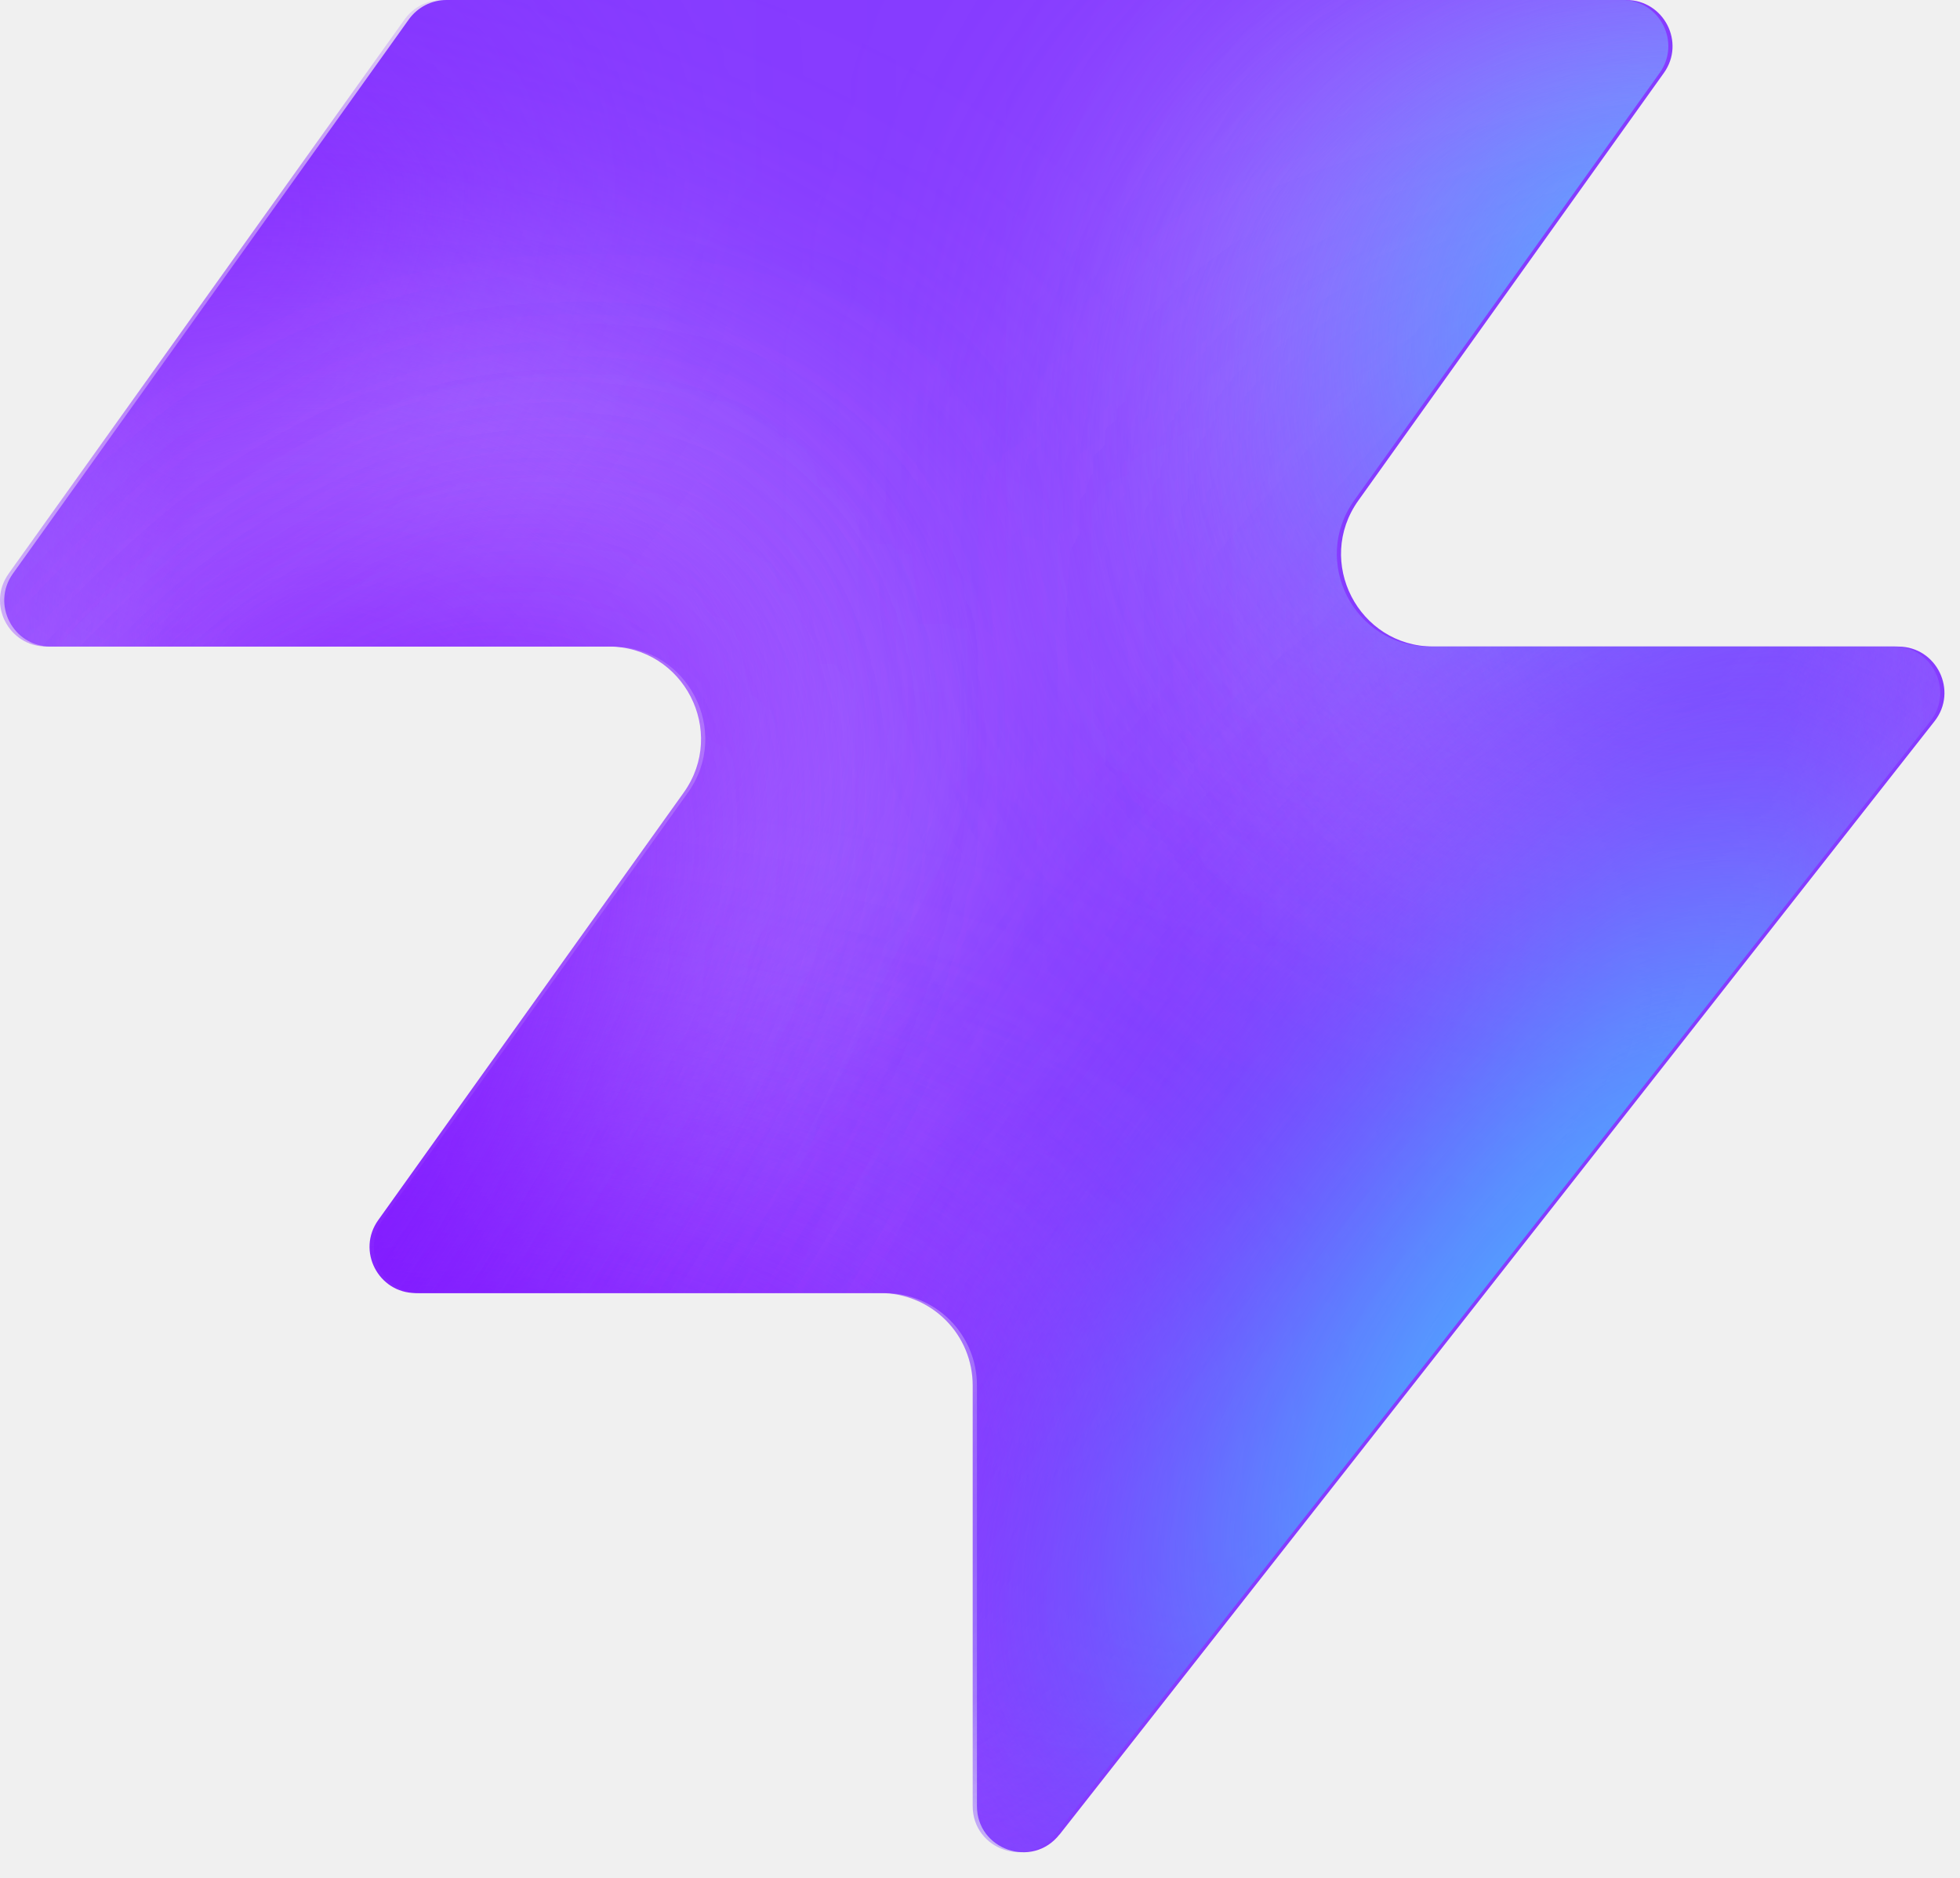
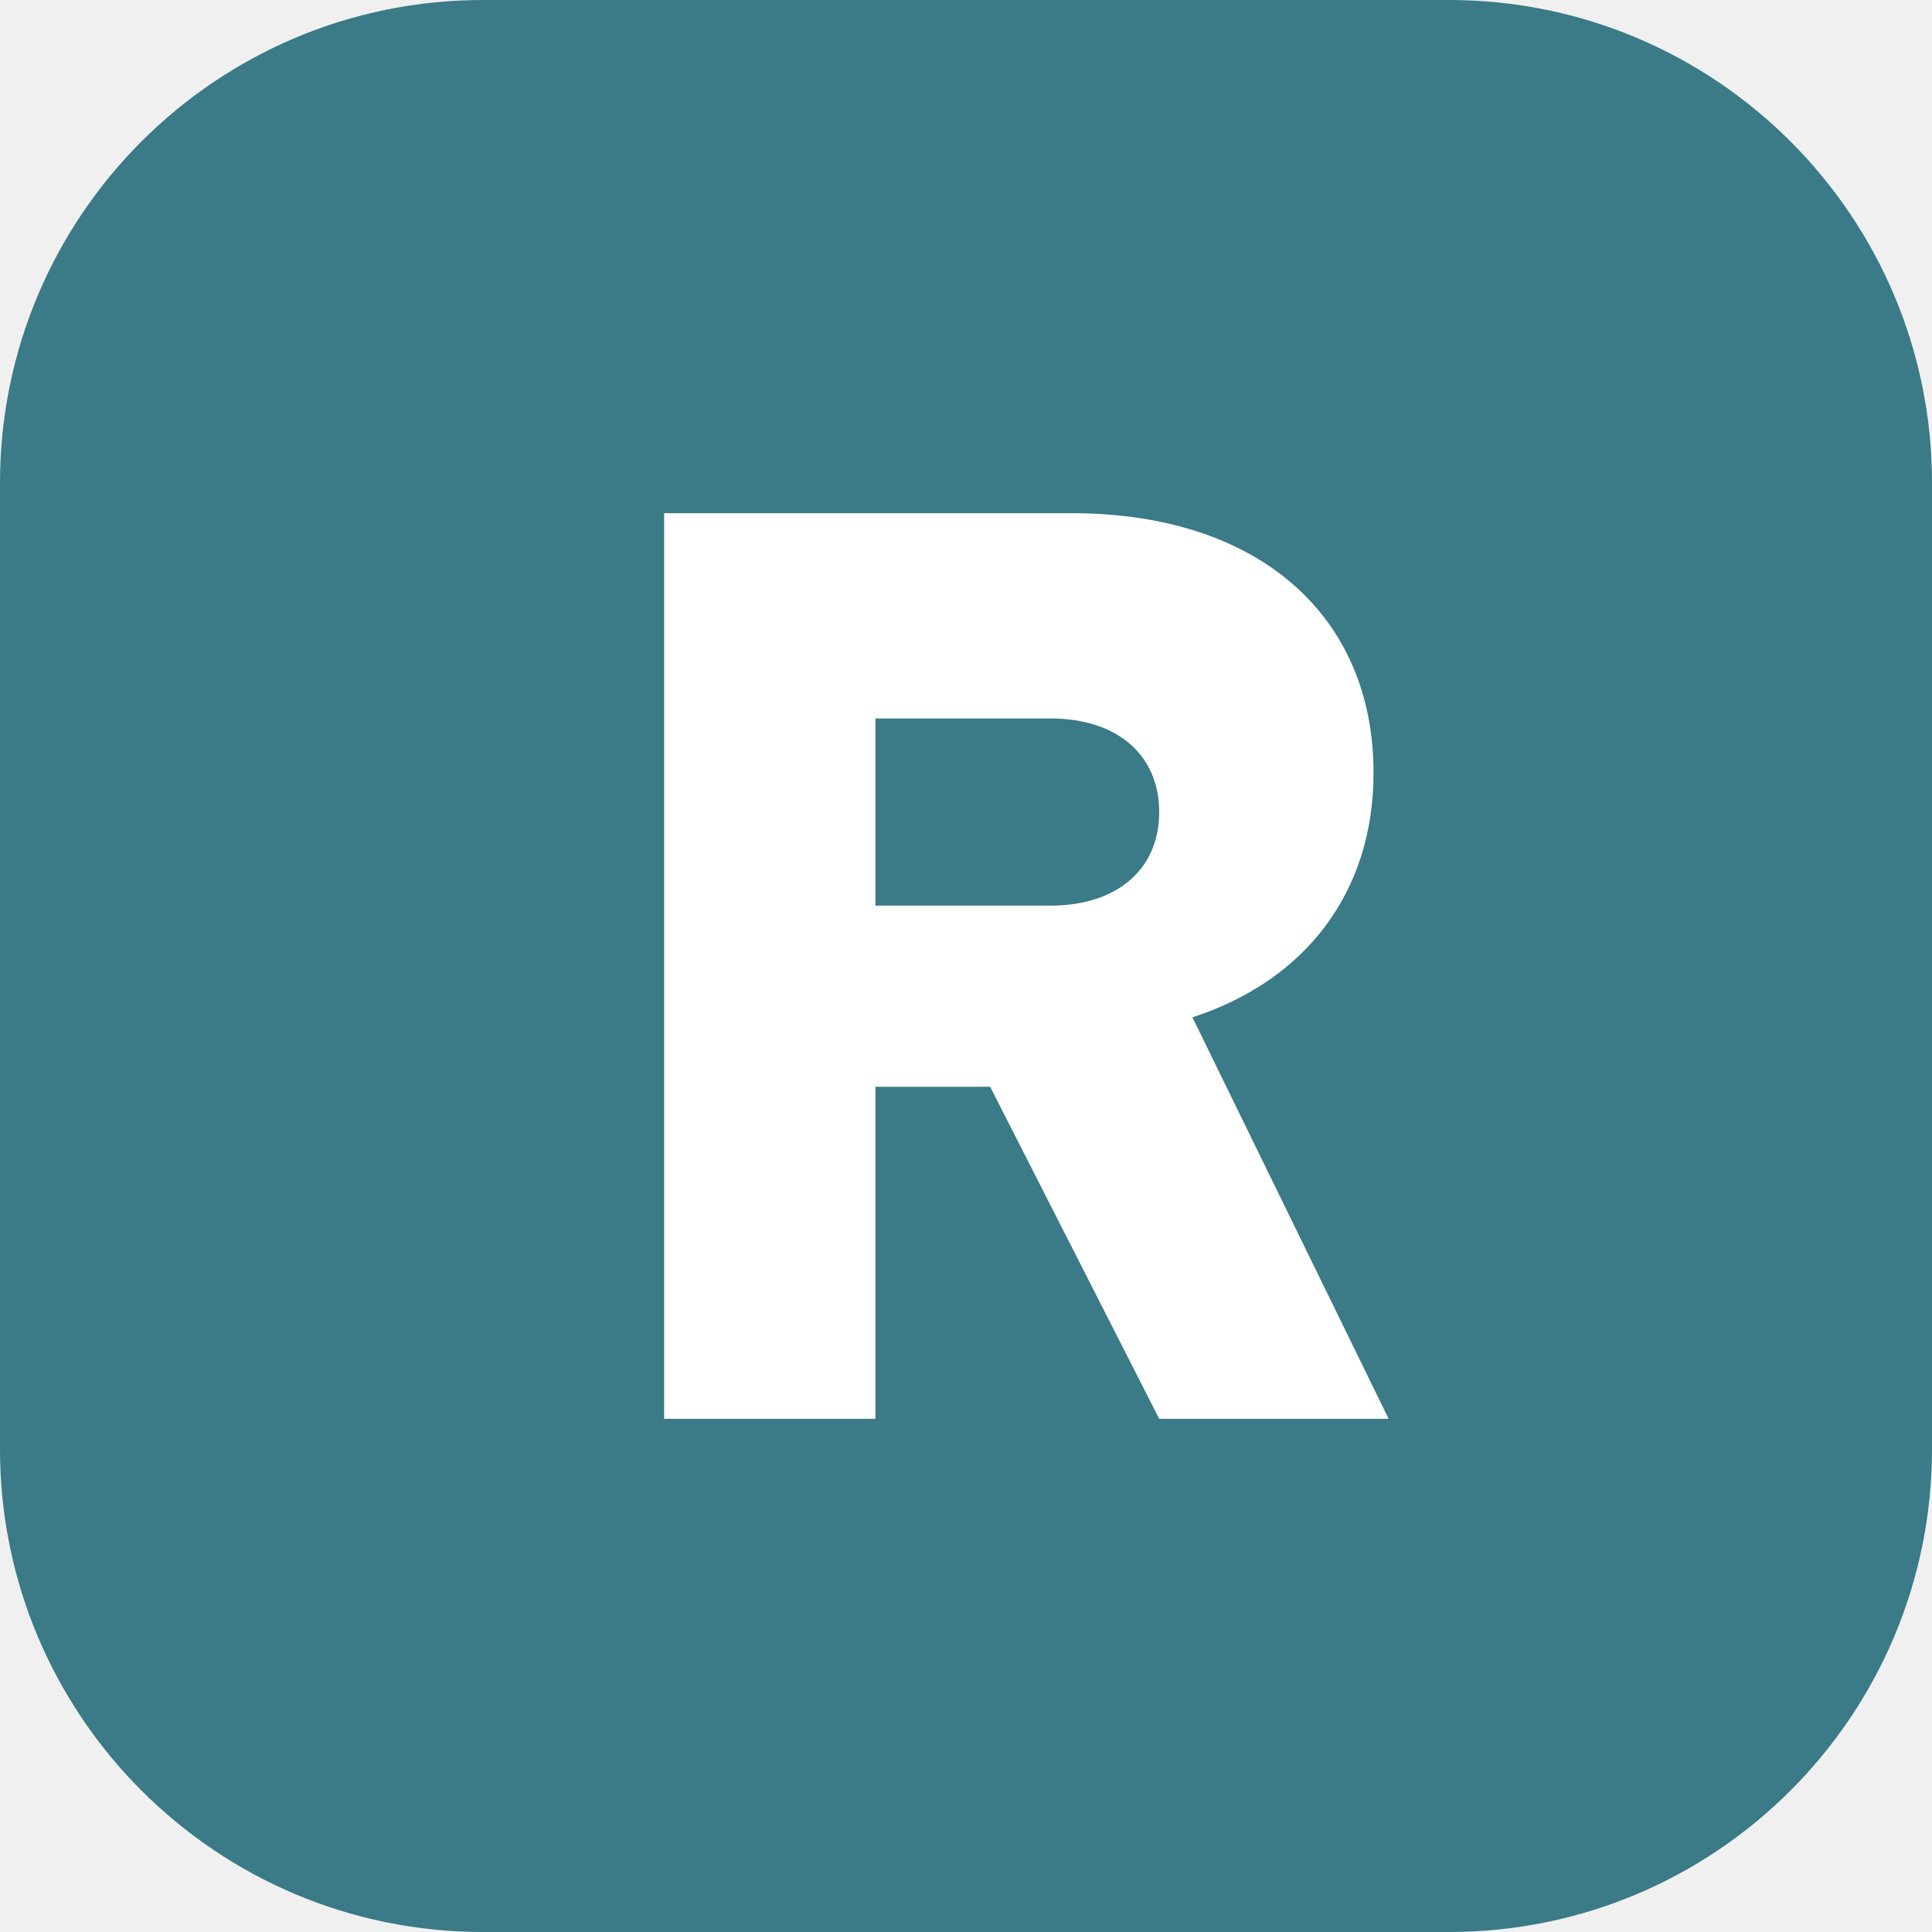
- <svg xmlns="http://www.w3.org/2000/svg" width="48" height="46" fill="none" viewBox="0 0 48 46">
-   <path fill="#863bff" d="M25.946 44.938c-.664.845-2.021.375-2.021-.698V33.937a2.26 2.26 0 0 0-2.262-2.262H10.287c-.92 0-1.456-1.04-.92-1.788l7.48-10.471c1.07-1.497 0-3.578-1.842-3.578H1.237c-.92 0-1.456-1.04-.92-1.788L10.013.474c.214-.297.556-.474.92-.474h28.894c.92 0 1.456 1.04.92 1.788l-7.48 10.471c-1.07 1.498 0 3.579 1.842 3.579h11.377c.943 0 1.473 1.088.89 1.83L25.947 44.94z" style="fill:#863bff;fill:color(display-p3 .525 .23 1);fill-opacity:1" />
-   <mask id="a" width="48" height="46" x="0" y="0" maskUnits="userSpaceOnUse" style="mask-type:alpha">
-     <path fill="#000" d="M25.842 44.938c-.664.844-2.021.375-2.021-.698V33.937a2.26 2.26 0 0 0-2.262-2.262H10.183c-.92 0-1.456-1.04-.92-1.788l7.48-10.471c1.07-1.498 0-3.579-1.842-3.579H1.133c-.92 0-1.456-1.04-.92-1.787L9.91.473c.214-.297.556-.474.92-.474h28.894c.92 0 1.456 1.04.92 1.788l-7.48 10.471c-1.07 1.498 0 3.578 1.842 3.578h11.377c.943 0 1.473 1.088.89 1.832L25.843 44.94z" style="fill:#000;fill-opacity:1" />
-   </mask>
-   <g mask="url(#a)">
-     <g filter="url(#b)">
-       <ellipse cx="5.508" cy="14.704" fill="#ede6ff" rx="5.508" ry="14.704" style="fill:#ede6ff;fill:color(display-p3 .927 .903 1);fill-opacity:1" transform="matrix(.00324 1 1 -.00324 -4.47 31.516)" />
-     </g>
-     <g filter="url(#c)">
-       <ellipse cx="10.399" cy="29.851" fill="#ede6ff" rx="10.399" ry="29.851" style="fill:#ede6ff;fill:color(display-p3 .927 .903 1);fill-opacity:1" transform="matrix(.00324 1 1 -.00324 -39.328 7.883)" />
-     </g>
-     <g filter="url(#d)">
-       <ellipse cx="5.508" cy="30.487" fill="#7e14ff" rx="5.508" ry="30.487" style="fill:#7e14ff;fill:color(display-p3 .492 .077 1);fill-opacity:1" transform="rotate(89.814 -25.913 -14.639)scale(1 -1)" />
-     </g>
-     <g filter="url(#e)">
-       <ellipse cx="5.508" cy="30.599" fill="#7e14ff" rx="5.508" ry="30.599" style="fill:#7e14ff;fill:color(display-p3 .492 .077 1);fill-opacity:1" transform="rotate(89.814 -32.644 -3.334)scale(1 -1)" />
-     </g>
-     <g filter="url(#f)">
-       <ellipse cx="5.508" cy="30.599" fill="#7e14ff" rx="5.508" ry="30.599" style="fill:#7e14ff;fill:color(display-p3 .492 .077 1);fill-opacity:1" transform="matrix(.00324 1 1 -.00324 -34.34 30.47)" />
-     </g>
-     <g filter="url(#g)">
-       <ellipse cx="14.072" cy="22.078" fill="#ede6ff" rx="14.072" ry="22.078" style="fill:#ede6ff;fill:color(display-p3 .927 .903 1);fill-opacity:1" transform="rotate(93.35 24.506 48.493)scale(-1 1)" />
-     </g>
-     <g filter="url(#h)">
-       <ellipse cx="3.47" cy="21.501" fill="#7e14ff" rx="3.47" ry="21.501" style="fill:#7e14ff;fill:color(display-p3 .492 .077 1);fill-opacity:1" transform="rotate(89.009 28.708 47.59)scale(-1 1)" />
-     </g>
-     <g filter="url(#i)">
-       <ellipse cx="3.47" cy="21.501" fill="#7e14ff" rx="3.47" ry="21.501" style="fill:#7e14ff;fill:color(display-p3 .492 .077 1);fill-opacity:1" transform="rotate(89.009 28.708 47.59)scale(-1 1)" />
-     </g>
-     <g filter="url(#j)">
-       <ellipse cx=".387" cy="8.972" fill="#7e14ff" rx="4.407" ry="29.108" style="fill:#7e14ff;fill:color(display-p3 .492 .077 1);fill-opacity:1" transform="rotate(39.51 .387 8.972)" />
-     </g>
-     <g filter="url(#k)">
-       <ellipse cx="47.523" cy="-6.092" fill="#7e14ff" rx="4.407" ry="29.108" style="fill:#7e14ff;fill:color(display-p3 .492 .077 1);fill-opacity:1" transform="rotate(37.892 47.523 -6.092)" />
-     </g>
-     <g filter="url(#l)">
-       <ellipse cx="41.412" cy="6.333" fill="#47bfff" rx="5.971" ry="9.665" style="fill:#47bfff;fill:color(display-p3 .28 .748 1);fill-opacity:1" transform="rotate(37.892 41.412 6.333)" />
-     </g>
-     <g filter="url(#m)">
-       <ellipse cx="-1.879" cy="38.332" fill="#7e14ff" rx="4.407" ry="29.108" style="fill:#7e14ff;fill:color(display-p3 .492 .077 1);fill-opacity:1" transform="rotate(37.892 -1.88 38.332)" />
-     </g>
-     <g filter="url(#n)">
-       <ellipse cx="-1.879" cy="38.332" fill="#7e14ff" rx="4.407" ry="29.108" style="fill:#7e14ff;fill:color(display-p3 .492 .077 1);fill-opacity:1" transform="rotate(37.892 -1.88 38.332)" />
-     </g>
-     <g filter="url(#o)">
-       <ellipse cx="35.651" cy="29.907" fill="#7e14ff" rx="4.407" ry="29.108" style="fill:#7e14ff;fill:color(display-p3 .492 .077 1);fill-opacity:1" transform="rotate(37.892 35.651 29.907)" />
-     </g>
-     <g filter="url(#p)">
-       <ellipse cx="38.418" cy="32.4" fill="#47bfff" rx="5.971" ry="15.297" style="fill:#47bfff;fill:color(display-p3 .28 .748 1);fill-opacity:1" transform="rotate(37.892 38.418 32.4)" />
-     </g>
-   </g>
-   <defs>
-     <filter id="b" width="60.045" height="41.654" x="-19.77" y="16.149" color-interpolation-filters="sRGB" filterUnits="userSpaceOnUse">
-       <feFlood flood-opacity="0" result="BackgroundImageFix" />
-       <feBlend in="SourceGraphic" in2="BackgroundImageFix" result="shape" />
-       <feGaussianBlur result="effect1_foregroundBlur_2002_17158" stdDeviation="7.659" />
-     </filter>
-     <filter id="c" width="90.34" height="51.437" x="-54.613" y="-7.533" color-interpolation-filters="sRGB" filterUnits="userSpaceOnUse">
-       <feFlood flood-opacity="0" result="BackgroundImageFix" />
-       <feBlend in="SourceGraphic" in2="BackgroundImageFix" result="shape" />
-       <feGaussianBlur result="effect1_foregroundBlur_2002_17158" stdDeviation="7.659" />
-     </filter>
-     <filter id="d" width="79.355" height="29.4" x="-49.64" y="2.03" color-interpolation-filters="sRGB" filterUnits="userSpaceOnUse">
-       <feFlood flood-opacity="0" result="BackgroundImageFix" />
-       <feBlend in="SourceGraphic" in2="BackgroundImageFix" result="shape" />
-       <feGaussianBlur result="effect1_foregroundBlur_2002_17158" stdDeviation="4.596" />
-     </filter>
-     <filter id="e" width="79.579" height="29.4" x="-45.045" y="20.029" color-interpolation-filters="sRGB" filterUnits="userSpaceOnUse">
-       <feFlood flood-opacity="0" result="BackgroundImageFix" />
-       <feBlend in="SourceGraphic" in2="BackgroundImageFix" result="shape" />
-       <feGaussianBlur result="effect1_foregroundBlur_2002_17158" stdDeviation="4.596" />
-     </filter>
-     <filter id="f" width="79.579" height="29.4" x="-43.513" y="21.178" color-interpolation-filters="sRGB" filterUnits="userSpaceOnUse">
-       <feFlood flood-opacity="0" result="BackgroundImageFix" />
-       <feBlend in="SourceGraphic" in2="BackgroundImageFix" result="shape" />
-       <feGaussianBlur result="effect1_foregroundBlur_2002_17158" stdDeviation="4.596" />
-     </filter>
-     <filter id="g" width="74.749" height="58.852" x="15.756" y="-17.901" color-interpolation-filters="sRGB" filterUnits="userSpaceOnUse">
-       <feFlood flood-opacity="0" result="BackgroundImageFix" />
-       <feBlend in="SourceGraphic" in2="BackgroundImageFix" result="shape" />
-       <feGaussianBlur result="effect1_foregroundBlur_2002_17158" stdDeviation="7.659" />
-     </filter>
-     <filter id="h" width="61.377" height="25.362" x="23.548" y="2.284" color-interpolation-filters="sRGB" filterUnits="userSpaceOnUse">
-       <feFlood flood-opacity="0" result="BackgroundImageFix" />
-       <feBlend in="SourceGraphic" in2="BackgroundImageFix" result="shape" />
-       <feGaussianBlur result="effect1_foregroundBlur_2002_17158" stdDeviation="4.596" />
-     </filter>
-     <filter id="i" width="61.377" height="25.362" x="23.548" y="2.284" color-interpolation-filters="sRGB" filterUnits="userSpaceOnUse">
-       <feFlood flood-opacity="0" result="BackgroundImageFix" />
-       <feBlend in="SourceGraphic" in2="BackgroundImageFix" result="shape" />
-       <feGaussianBlur result="effect1_foregroundBlur_2002_17158" stdDeviation="4.596" />
-     </filter>
-     <filter id="j" width="56.045" height="63.649" x="-27.636" y="-22.853" color-interpolation-filters="sRGB" filterUnits="userSpaceOnUse">
-       <feFlood flood-opacity="0" result="BackgroundImageFix" />
-       <feBlend in="SourceGraphic" in2="BackgroundImageFix" result="shape" />
-       <feGaussianBlur result="effect1_foregroundBlur_2002_17158" stdDeviation="4.596" />
-     </filter>
-     <filter id="k" width="54.814" height="64.646" x="20.116" y="-38.415" color-interpolation-filters="sRGB" filterUnits="userSpaceOnUse">
-       <feFlood flood-opacity="0" result="BackgroundImageFix" />
-       <feBlend in="SourceGraphic" in2="BackgroundImageFix" result="shape" />
-       <feGaussianBlur result="effect1_foregroundBlur_2002_17158" stdDeviation="4.596" />
-     </filter>
-     <filter id="l" width="33.541" height="35.313" x="24.641" y="-11.323" color-interpolation-filters="sRGB" filterUnits="userSpaceOnUse">
-       <feFlood flood-opacity="0" result="BackgroundImageFix" />
-       <feBlend in="SourceGraphic" in2="BackgroundImageFix" result="shape" />
-       <feGaussianBlur result="effect1_foregroundBlur_2002_17158" stdDeviation="4.596" />
-     </filter>
-     <filter id="m" width="54.814" height="64.646" x="-29.286" y="6.009" color-interpolation-filters="sRGB" filterUnits="userSpaceOnUse">
-       <feFlood flood-opacity="0" result="BackgroundImageFix" />
-       <feBlend in="SourceGraphic" in2="BackgroundImageFix" result="shape" />
-       <feGaussianBlur result="effect1_foregroundBlur_2002_17158" stdDeviation="4.596" />
-     </filter>
-     <filter id="n" width="54.814" height="64.646" x="-29.286" y="6.009" color-interpolation-filters="sRGB" filterUnits="userSpaceOnUse">
-       <feFlood flood-opacity="0" result="BackgroundImageFix" />
-       <feBlend in="SourceGraphic" in2="BackgroundImageFix" result="shape" />
-       <feGaussianBlur result="effect1_foregroundBlur_2002_17158" stdDeviation="4.596" />
-     </filter>
-     <filter id="o" width="54.814" height="64.646" x="8.244" y="-2.416" color-interpolation-filters="sRGB" filterUnits="userSpaceOnUse">
-       <feFlood flood-opacity="0" result="BackgroundImageFix" />
-       <feBlend in="SourceGraphic" in2="BackgroundImageFix" result="shape" />
-       <feGaussianBlur result="effect1_foregroundBlur_2002_17158" stdDeviation="4.596" />
-     </filter>
-     <filter id="p" width="39.409" height="43.623" x="18.713" y="10.588" color-interpolation-filters="sRGB" filterUnits="userSpaceOnUse">
-       <feFlood flood-opacity="0" result="BackgroundImageFix" />
-       <feBlend in="SourceGraphic" in2="BackgroundImageFix" result="shape" />
-       <feGaussianBlur result="effect1_foregroundBlur_2002_17158" stdDeviation="4.596" />
-     </filter>
-   </defs>
+ <svg xmlns="http://www.w3.org/2000/svg" viewBox="0 0 64 64">
+   <rect width="64" height="64" rx="16" fill="#3B7A87" />
+   <path d="M22 47V17h13.5c6.2 0 10 3.4 10 8.6 0 4-2.3 6.9-6 8.1L46 47h-7.6l-5.6-11H29v11h-7zm7-17h5.8c2.2 0 3.6-1.2 3.6-3.1 0-1.9-1.4-3.1-3.6-3.1H29V30z" fill="#fff" />
</svg>
